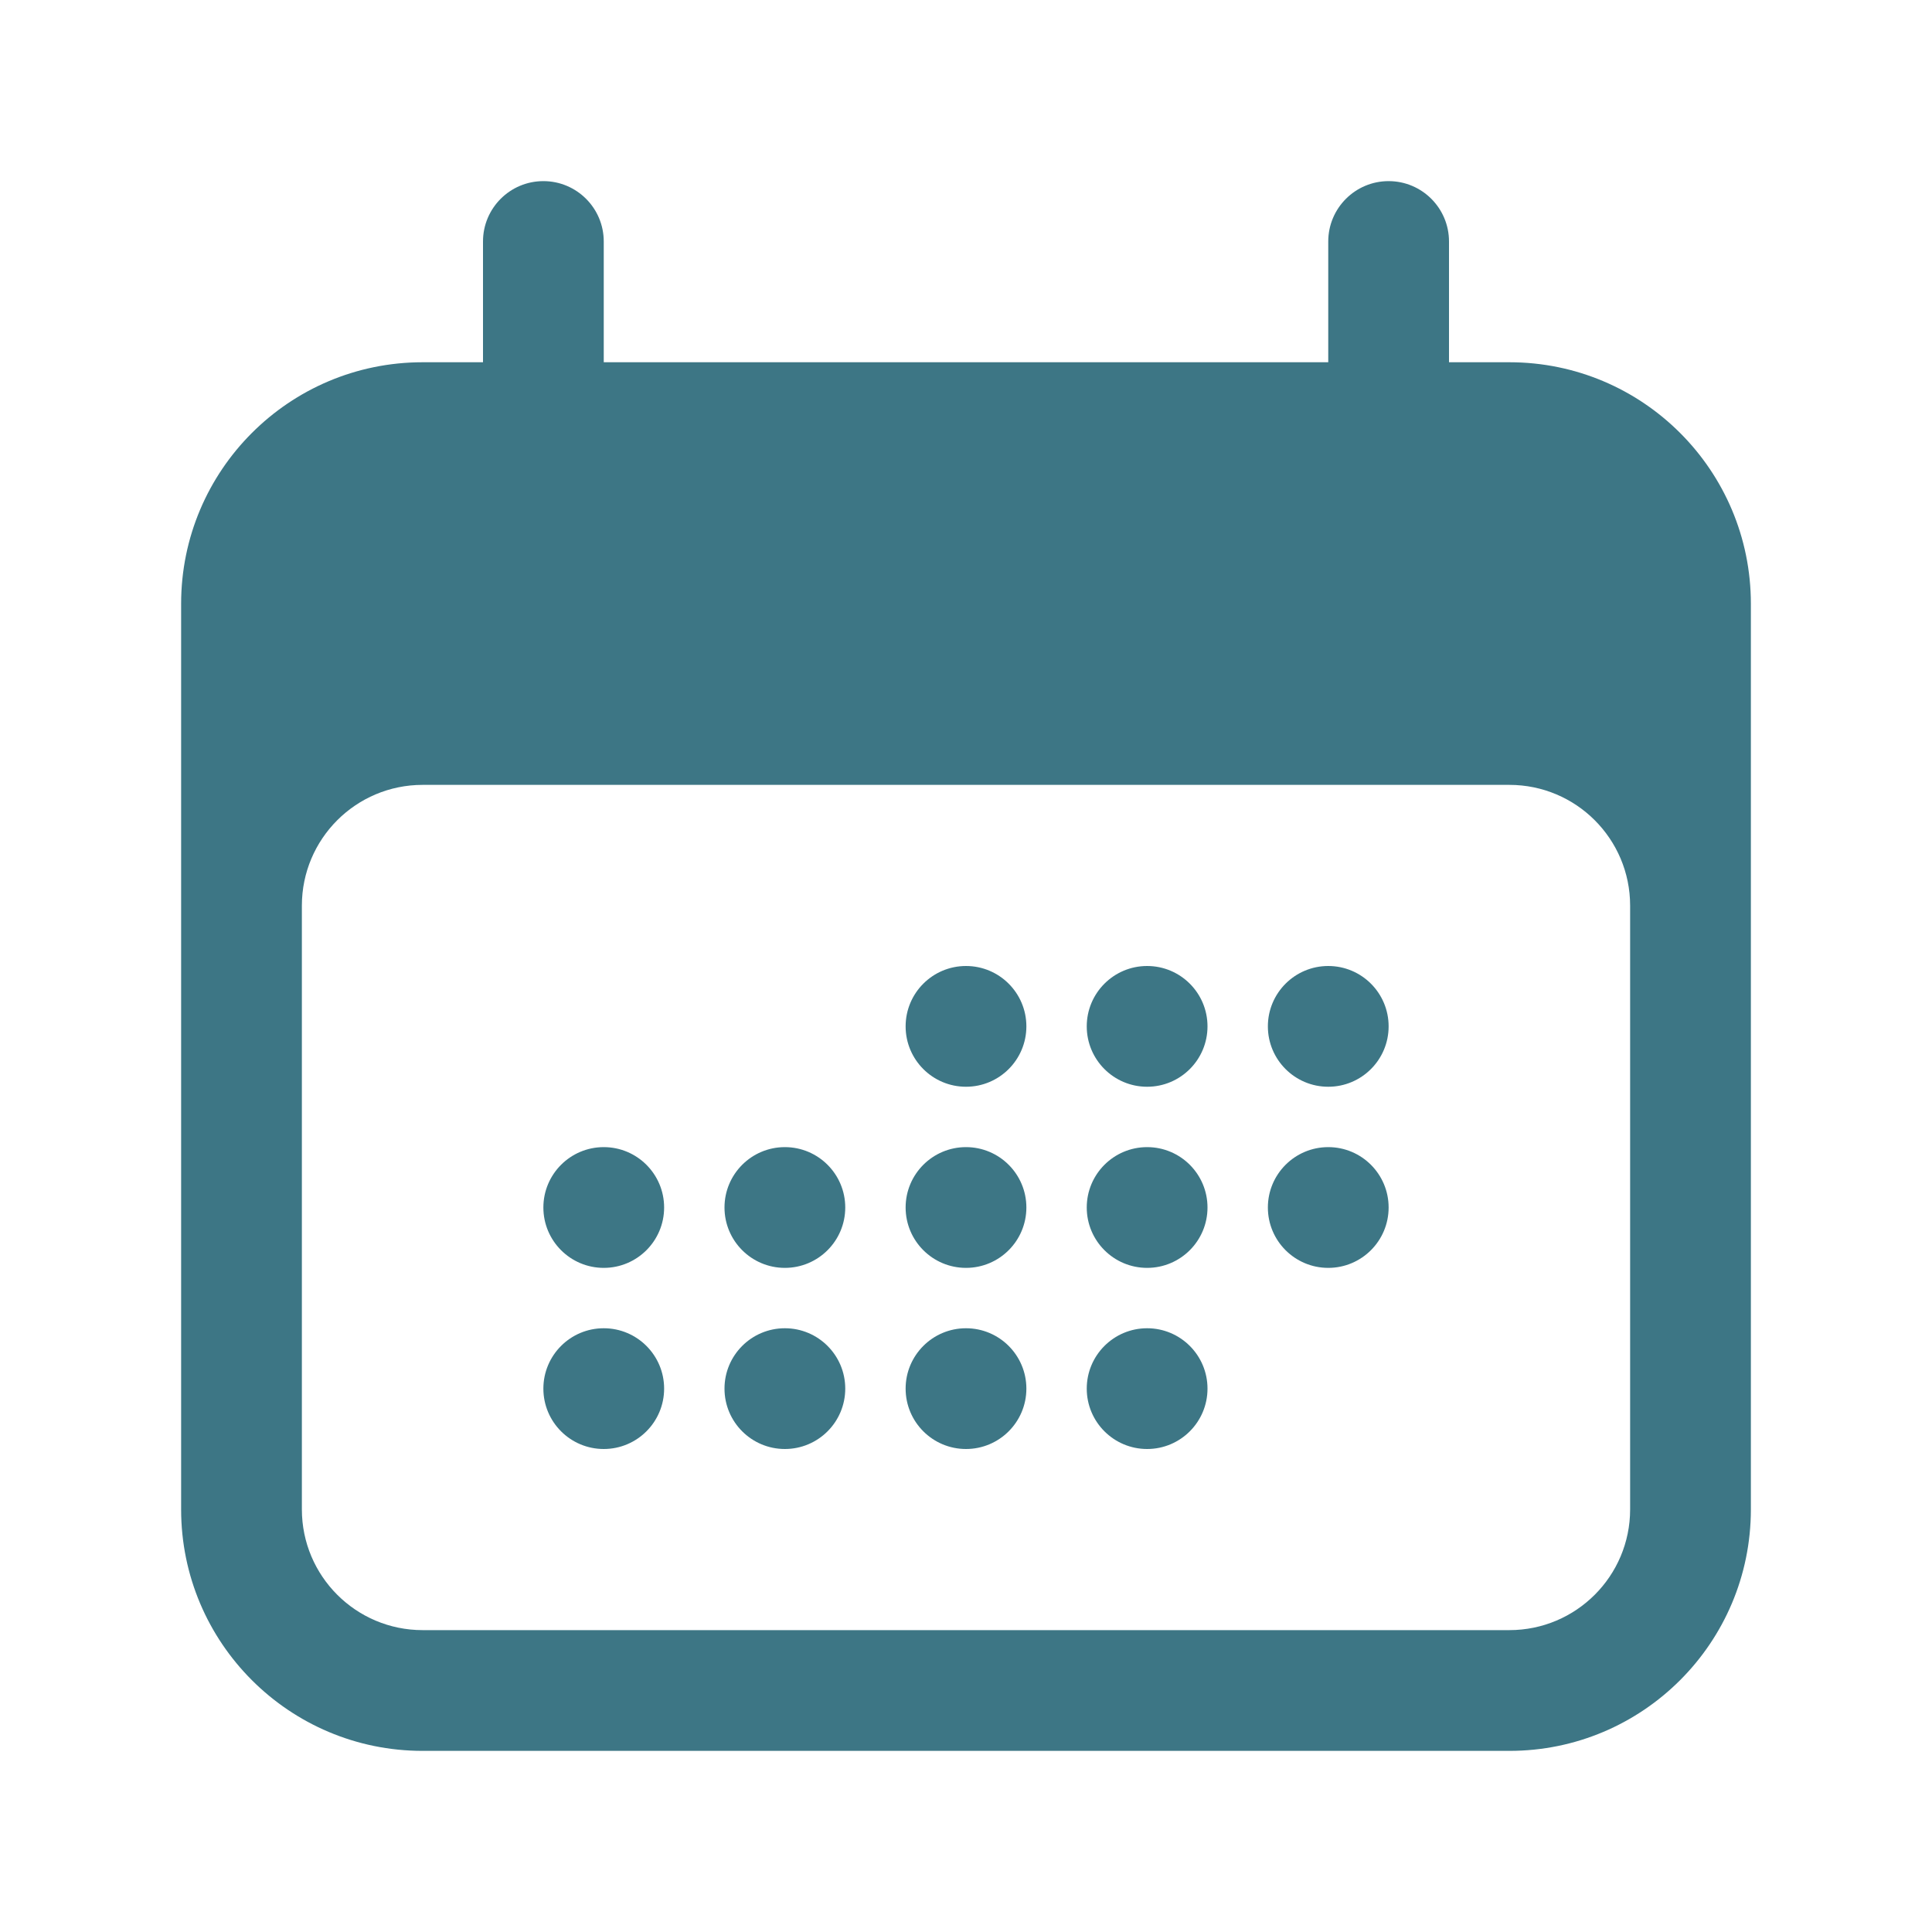
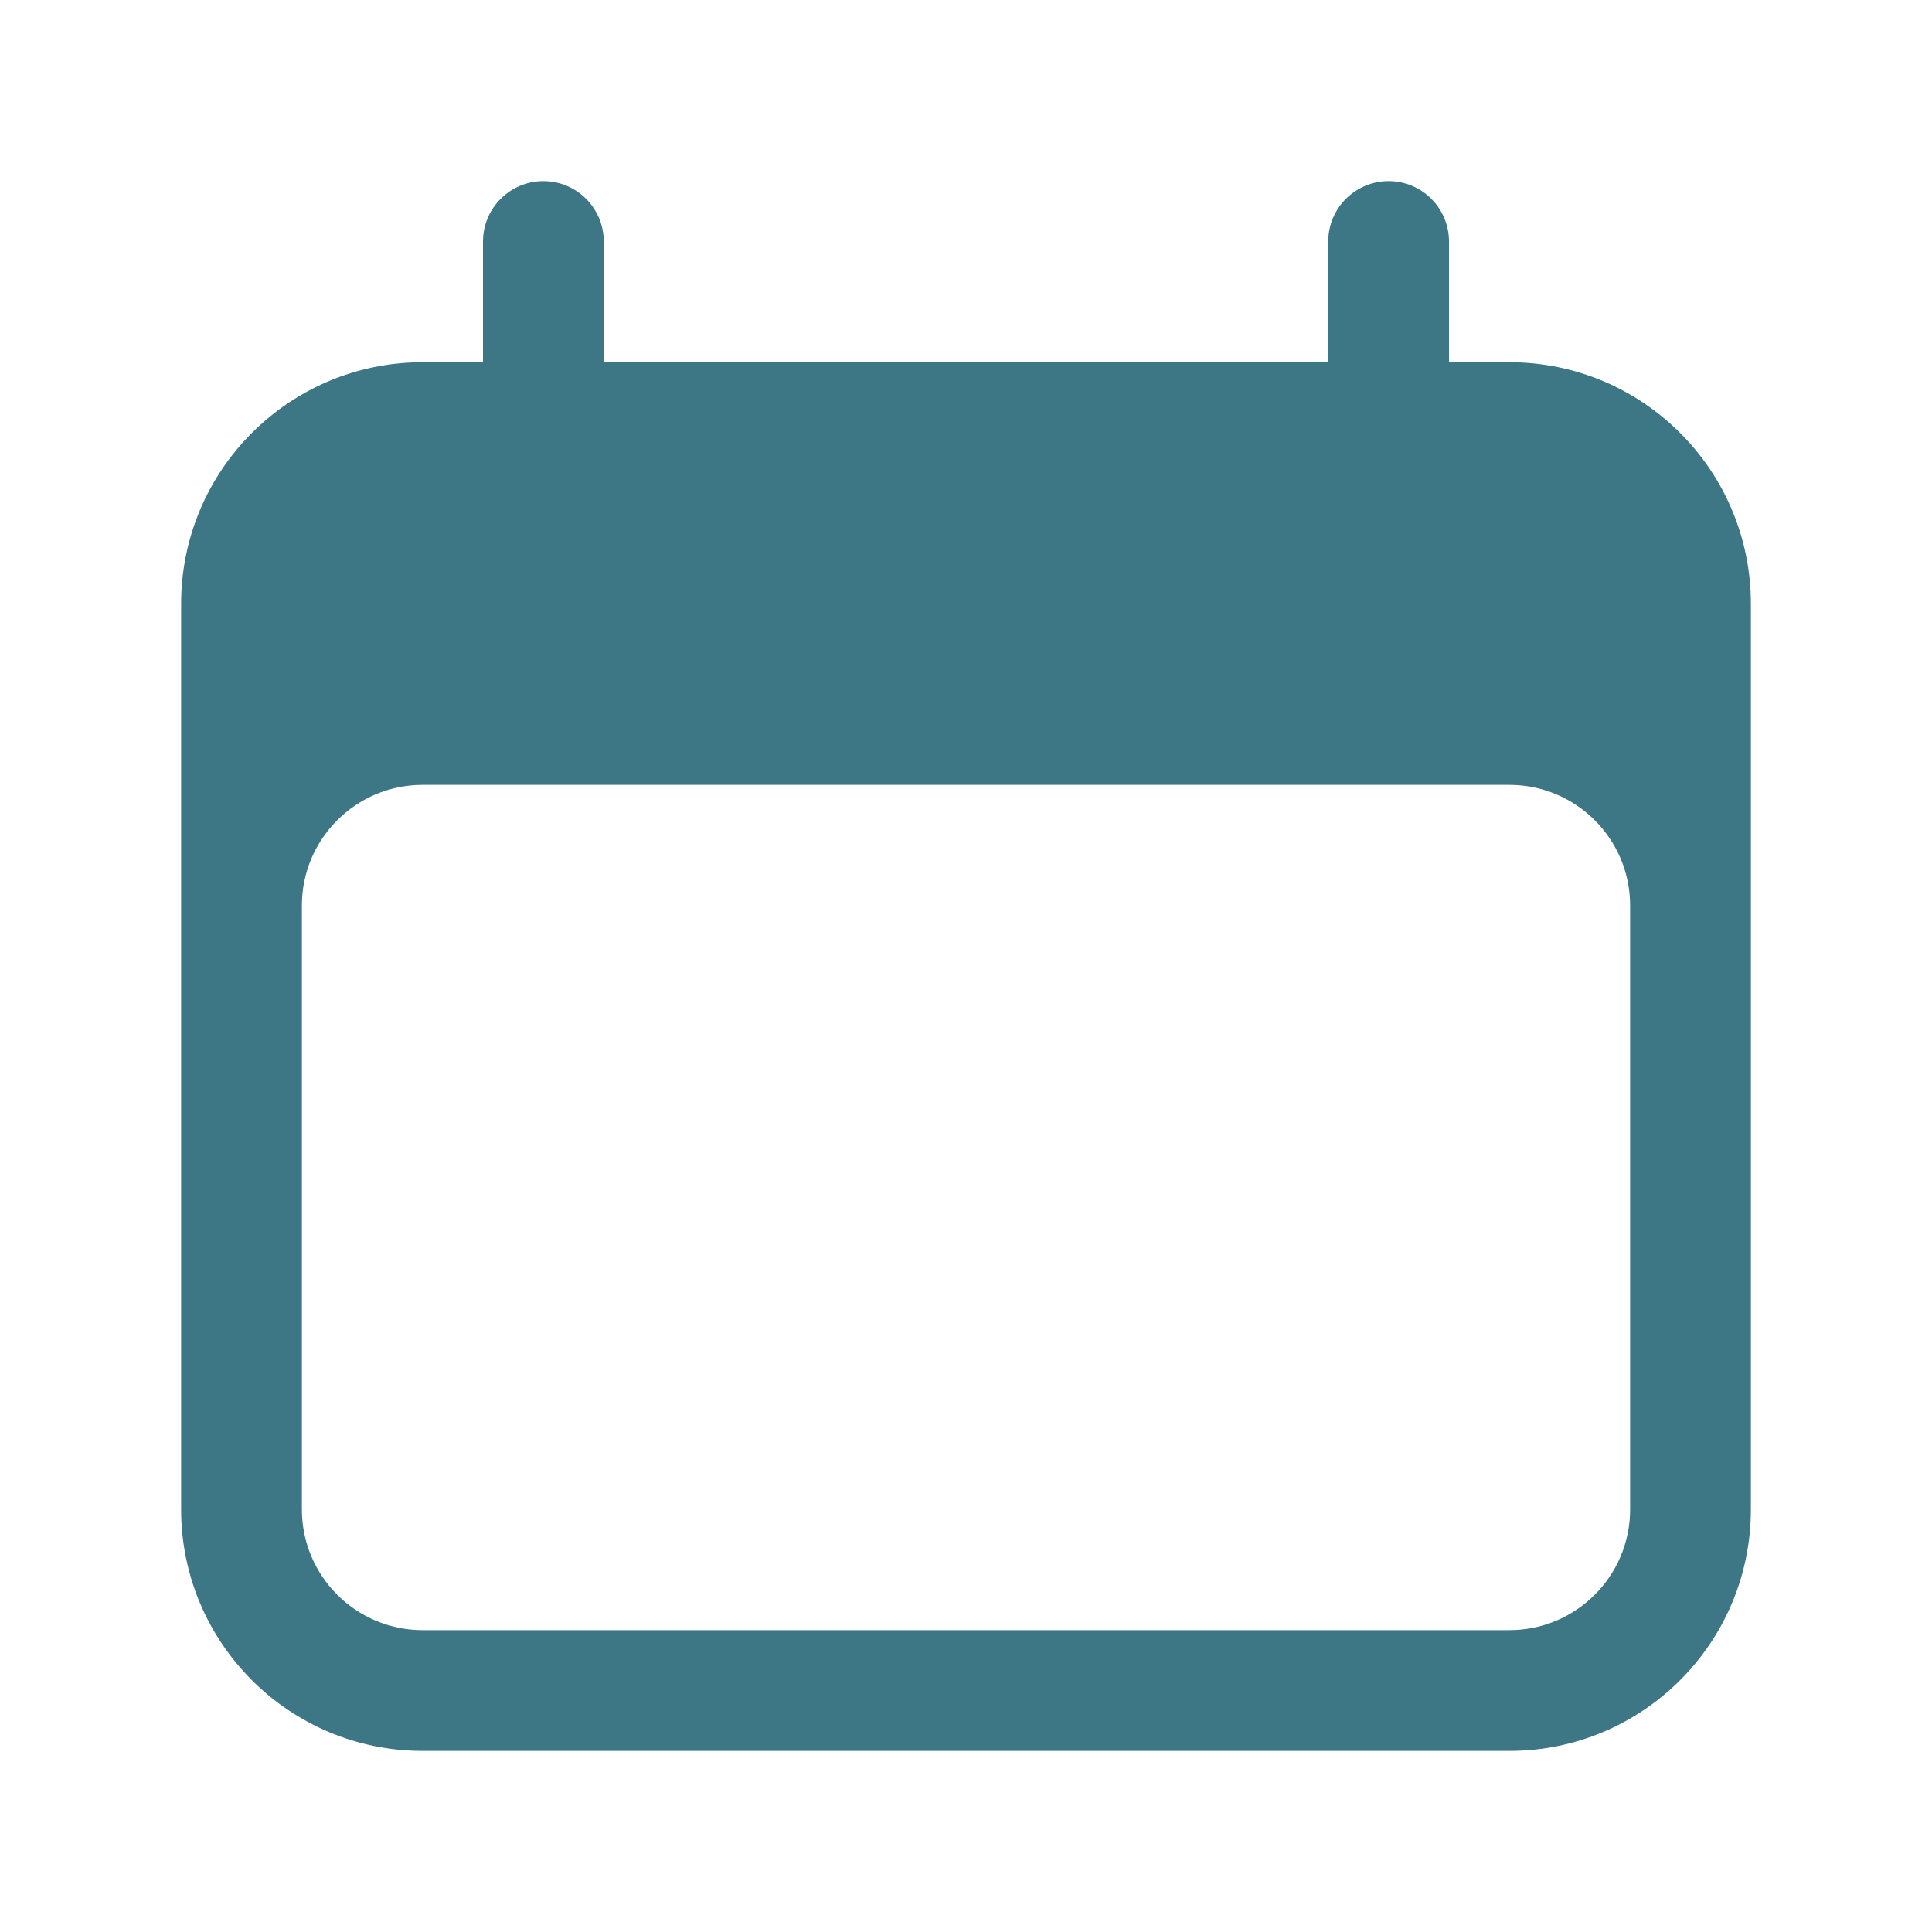
<svg xmlns="http://www.w3.org/2000/svg" viewBox="0 0 24 24" fill="#3d7685" class="size-6">
-   <path d="M12.75 12.75a.75.75 0 1 1-1.5 0 .75.75 0 0 1 1.5 0ZM7.5 15.75a.75.75 0 1 0 0-1.5.75.75 0 0 0 0 1.5ZM8.25 17.25a.75.75 0 1 1-1.5 0 .75.75 0 0 1 1.5 0ZM9.75 15.75a.75.75 0 1 0 0-1.5.75.75 0 0 0 0 1.5ZM10.5 17.25a.75.75 0 1 1-1.5 0 .75.75 0 0 1 1.5 0ZM12 15.75a.75.75 0 1 0 0-1.5.75.75 0 0 0 0 1.5ZM12.75 17.25a.75.75 0 1 1-1.5 0 .75.75 0 0 1 1.5 0ZM14.25 15.75a.75.75 0 1 0 0-1.5.75.75 0 0 0 0 1.5ZM15 17.25a.75.75 0 1 1-1.5 0 .75.75 0 0 1 1.5 0ZM16.5 15.75a.75.75 0 1 0 0-1.5.75.75 0 0 0 0 1.5ZM15 12.75a.75.75 0 1 1-1.5 0 .75.75 0 0 1 1.5 0ZM16.5 13.5a.75.75 0 1 0 0-1.5.75.75 0 0 0 0 1.5Z" />
  <path fill-rule="evenodd" d="M6.75 2.25A.75.75 0 0 1 7.5 3v1.5h9V3A.75.75 0 0 1 18 3v1.5h.75a3 3 0 0 1 3 3v11.25a3 3 0 0 1-3 3H5.25a3 3 0 0 1-3-3V7.5a3 3 0 0 1 3-3H6V3a.75.75 0 0 1 .75-.75Zm13.5 9a1.5 1.5 0 0 0-1.5-1.5H5.25a1.5 1.5 0 0 0-1.5 1.5v7.5a1.5 1.5 0 0 0 1.5 1.5h13.5a1.5 1.5 0 0 0 1.5-1.5v-7.5Z" clip-rule="evenodd" />
</svg>
